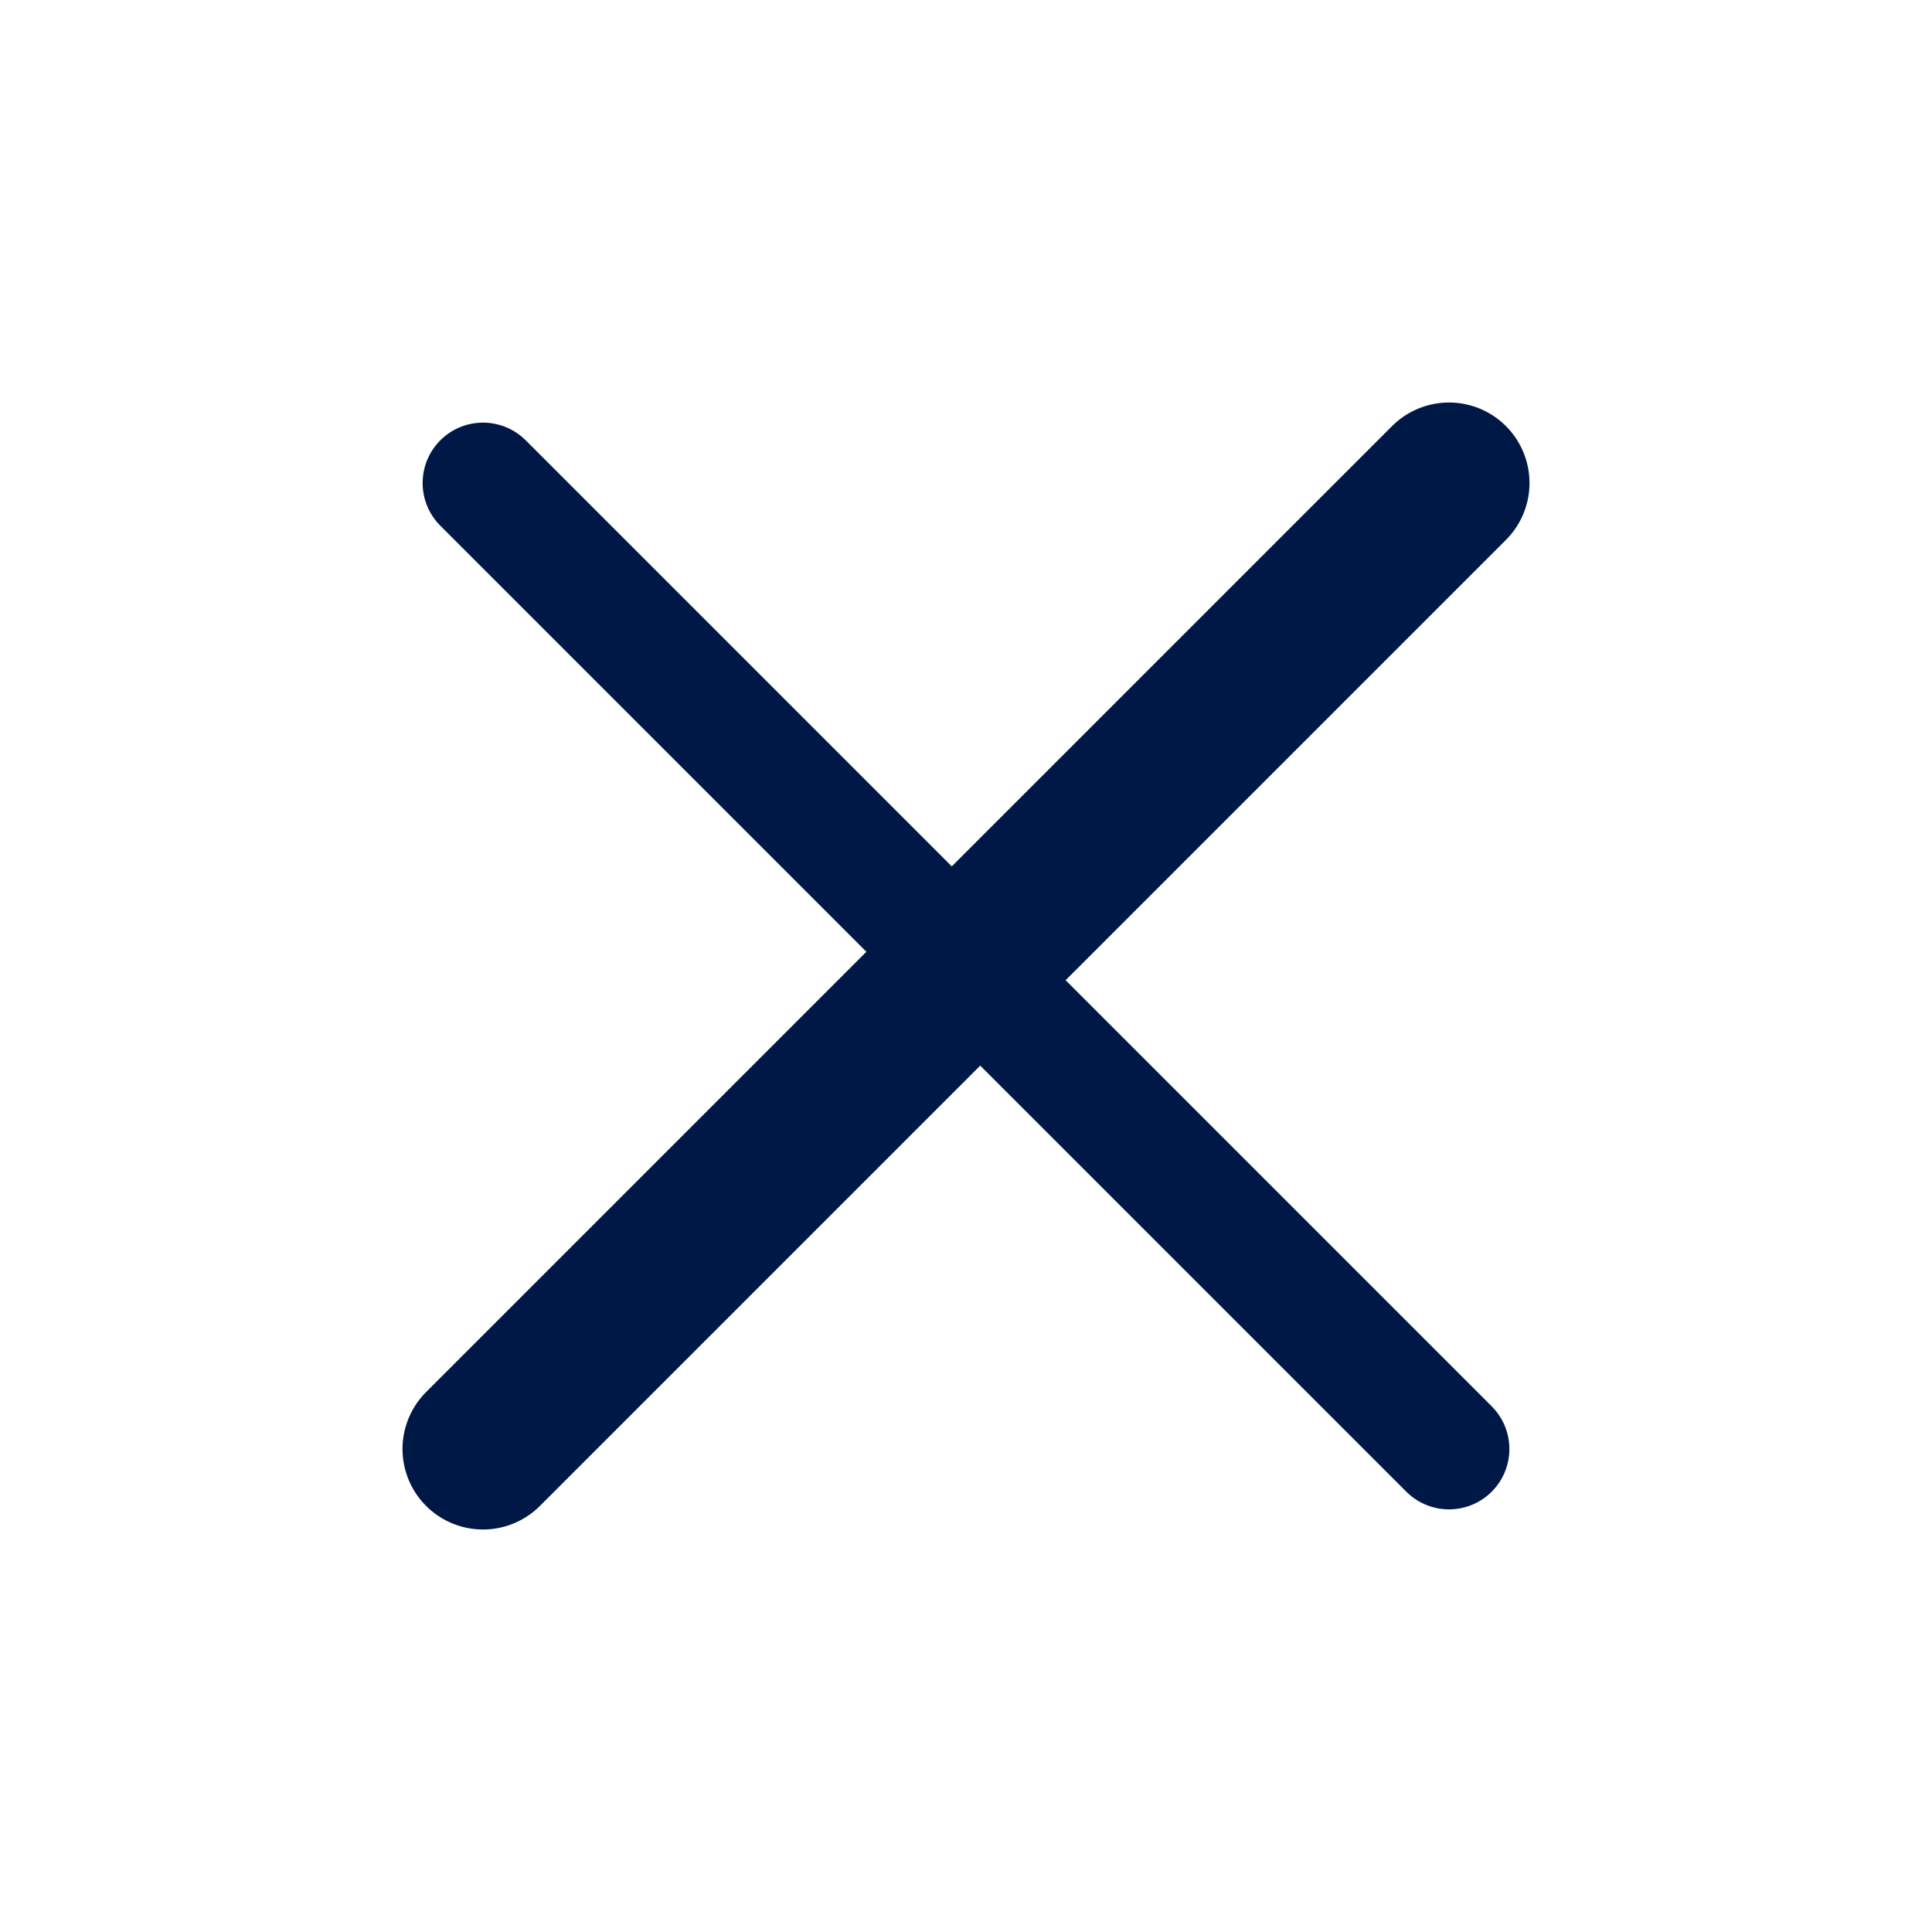
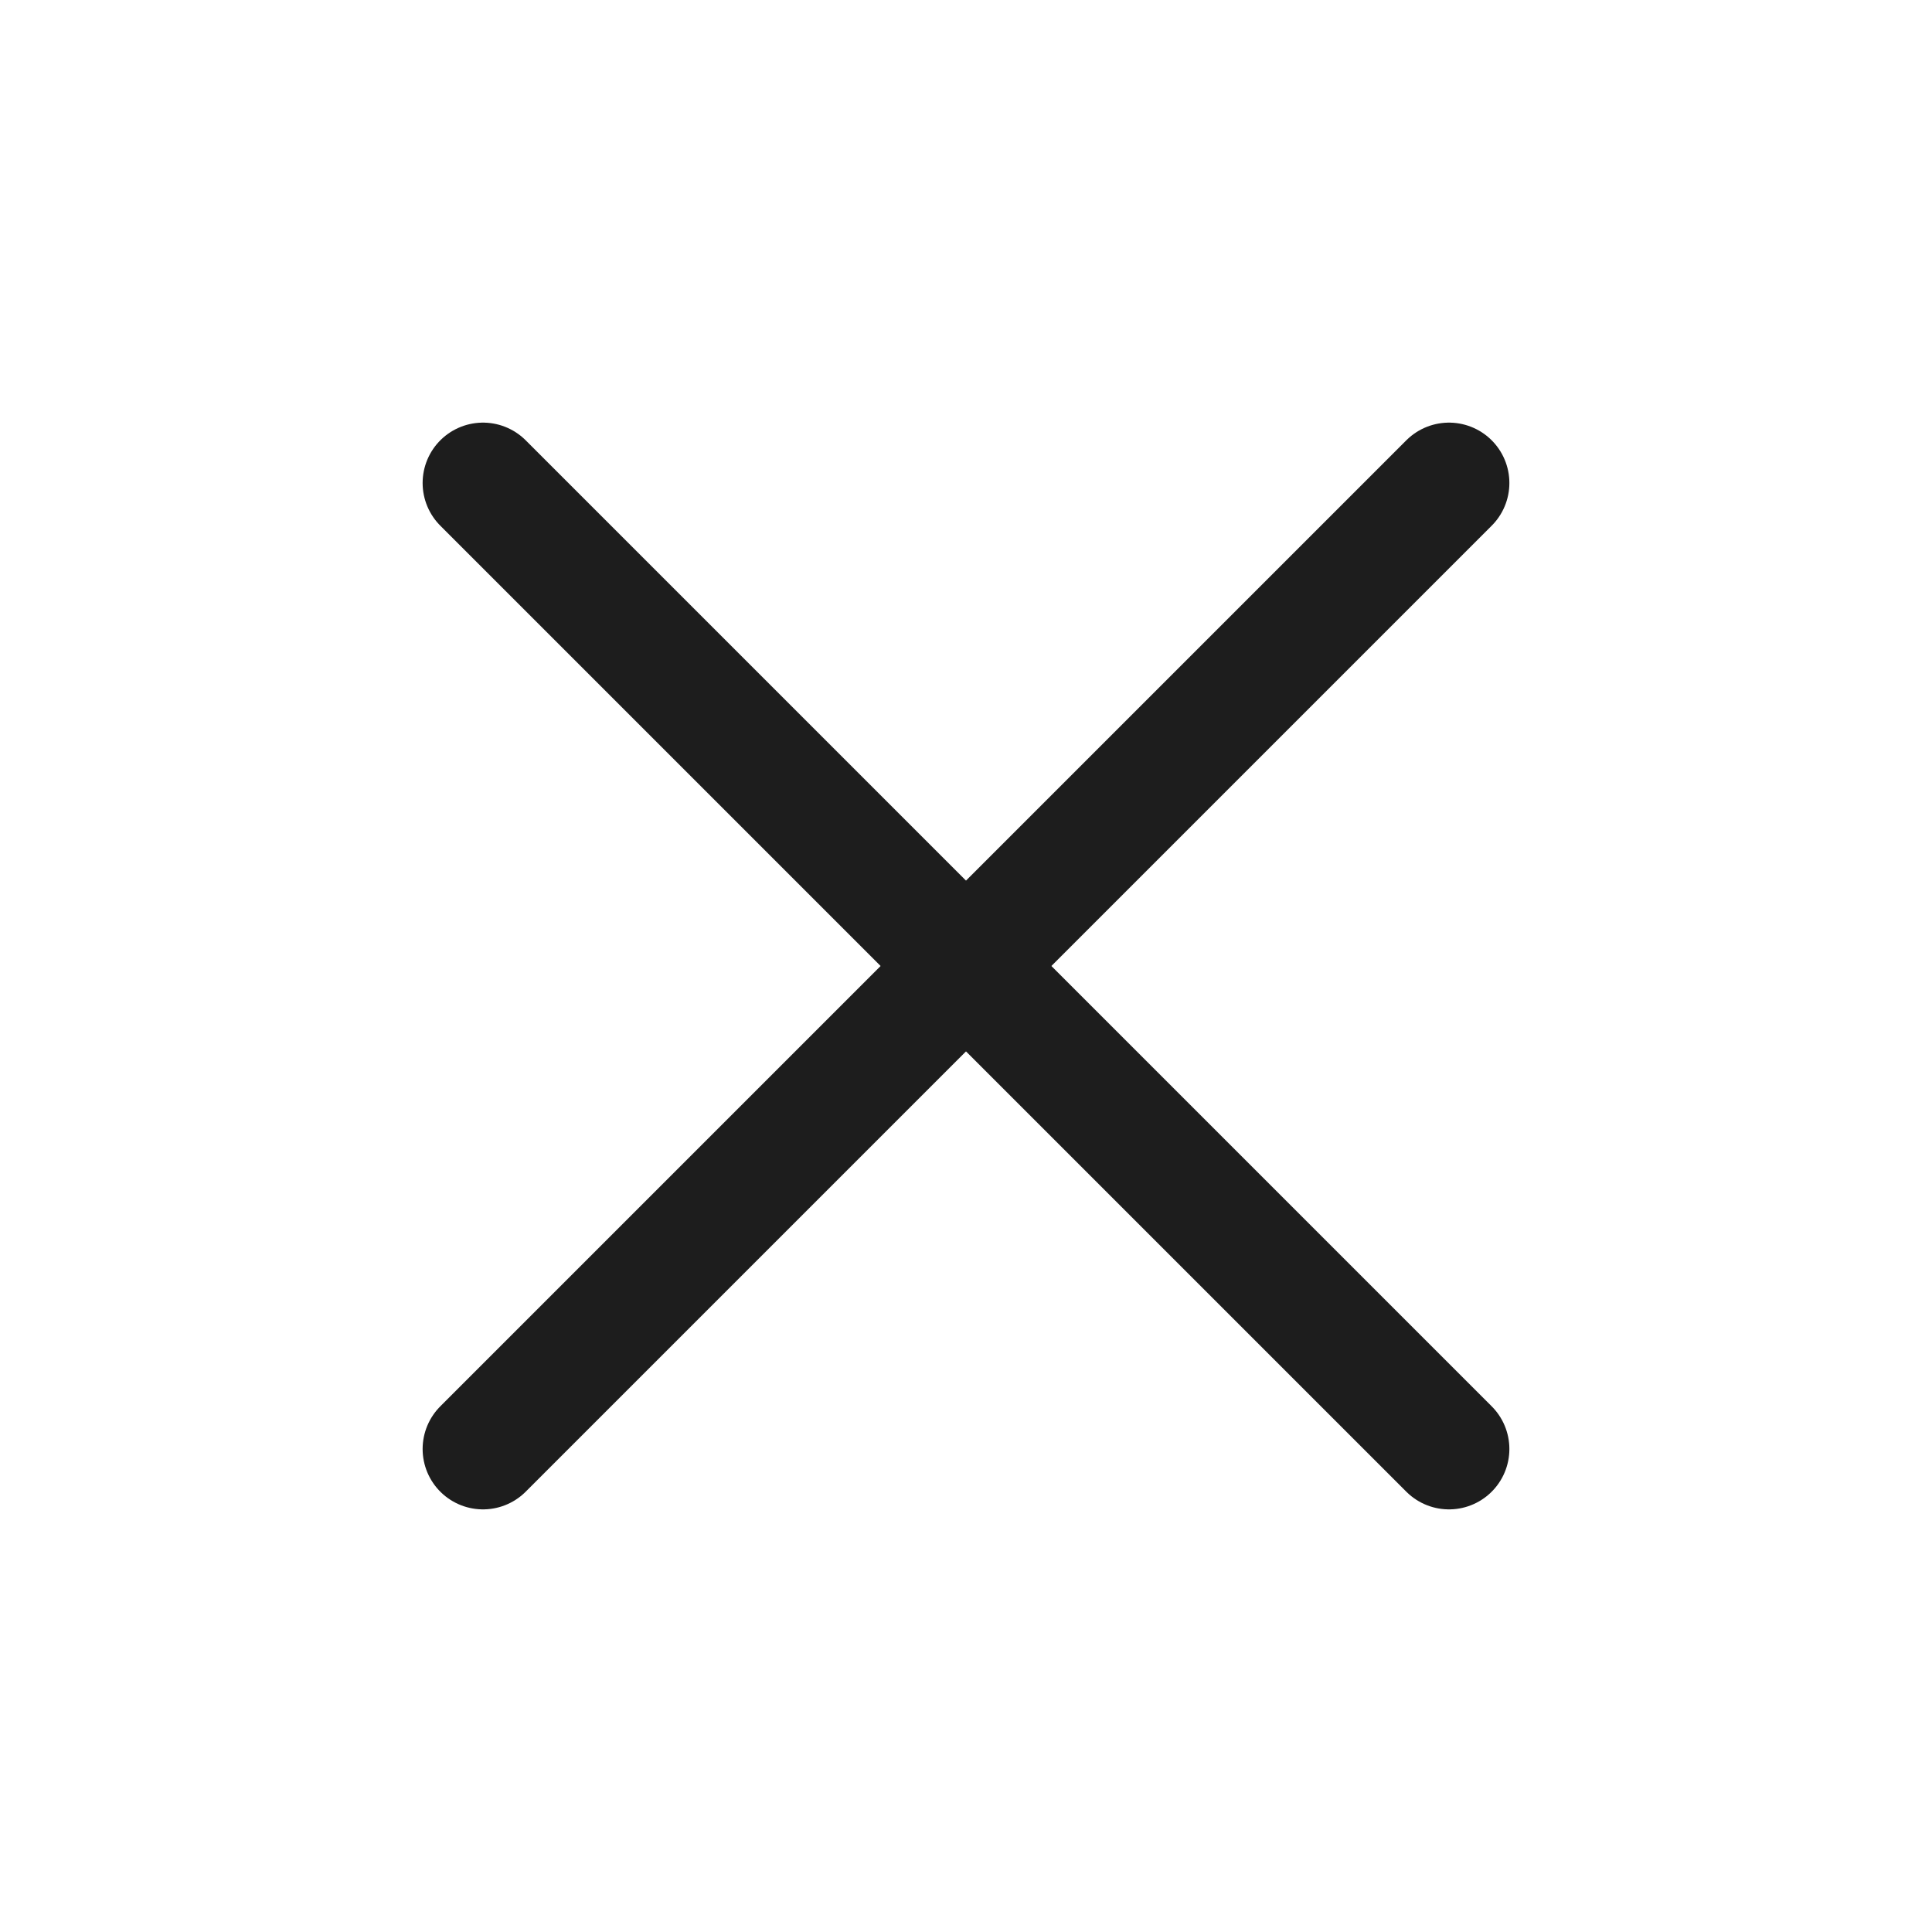
<svg xmlns="http://www.w3.org/2000/svg" width="24" height="24" viewBox="0 0 24 24" fill="none">
-   <path d="M6 18L18 6" stroke="#001845" stroke-width="2" stroke-linecap="round" stroke-linejoin="round" />
-   <path d="M18 18L6 6" stroke="#001845" stroke-width="1.5" stroke-linecap="round" stroke-linejoin="round" />
+   <path d="M6 18L18 6" stroke="#1D1D1D" stroke-width="1.5" stroke-linecap="round" stroke-linejoin="round" />
+   <path d="M18 18L6 6" stroke="#1D1D1D" stroke-width="1.5" stroke-linecap="round" stroke-linejoin="round" />
</svg>
